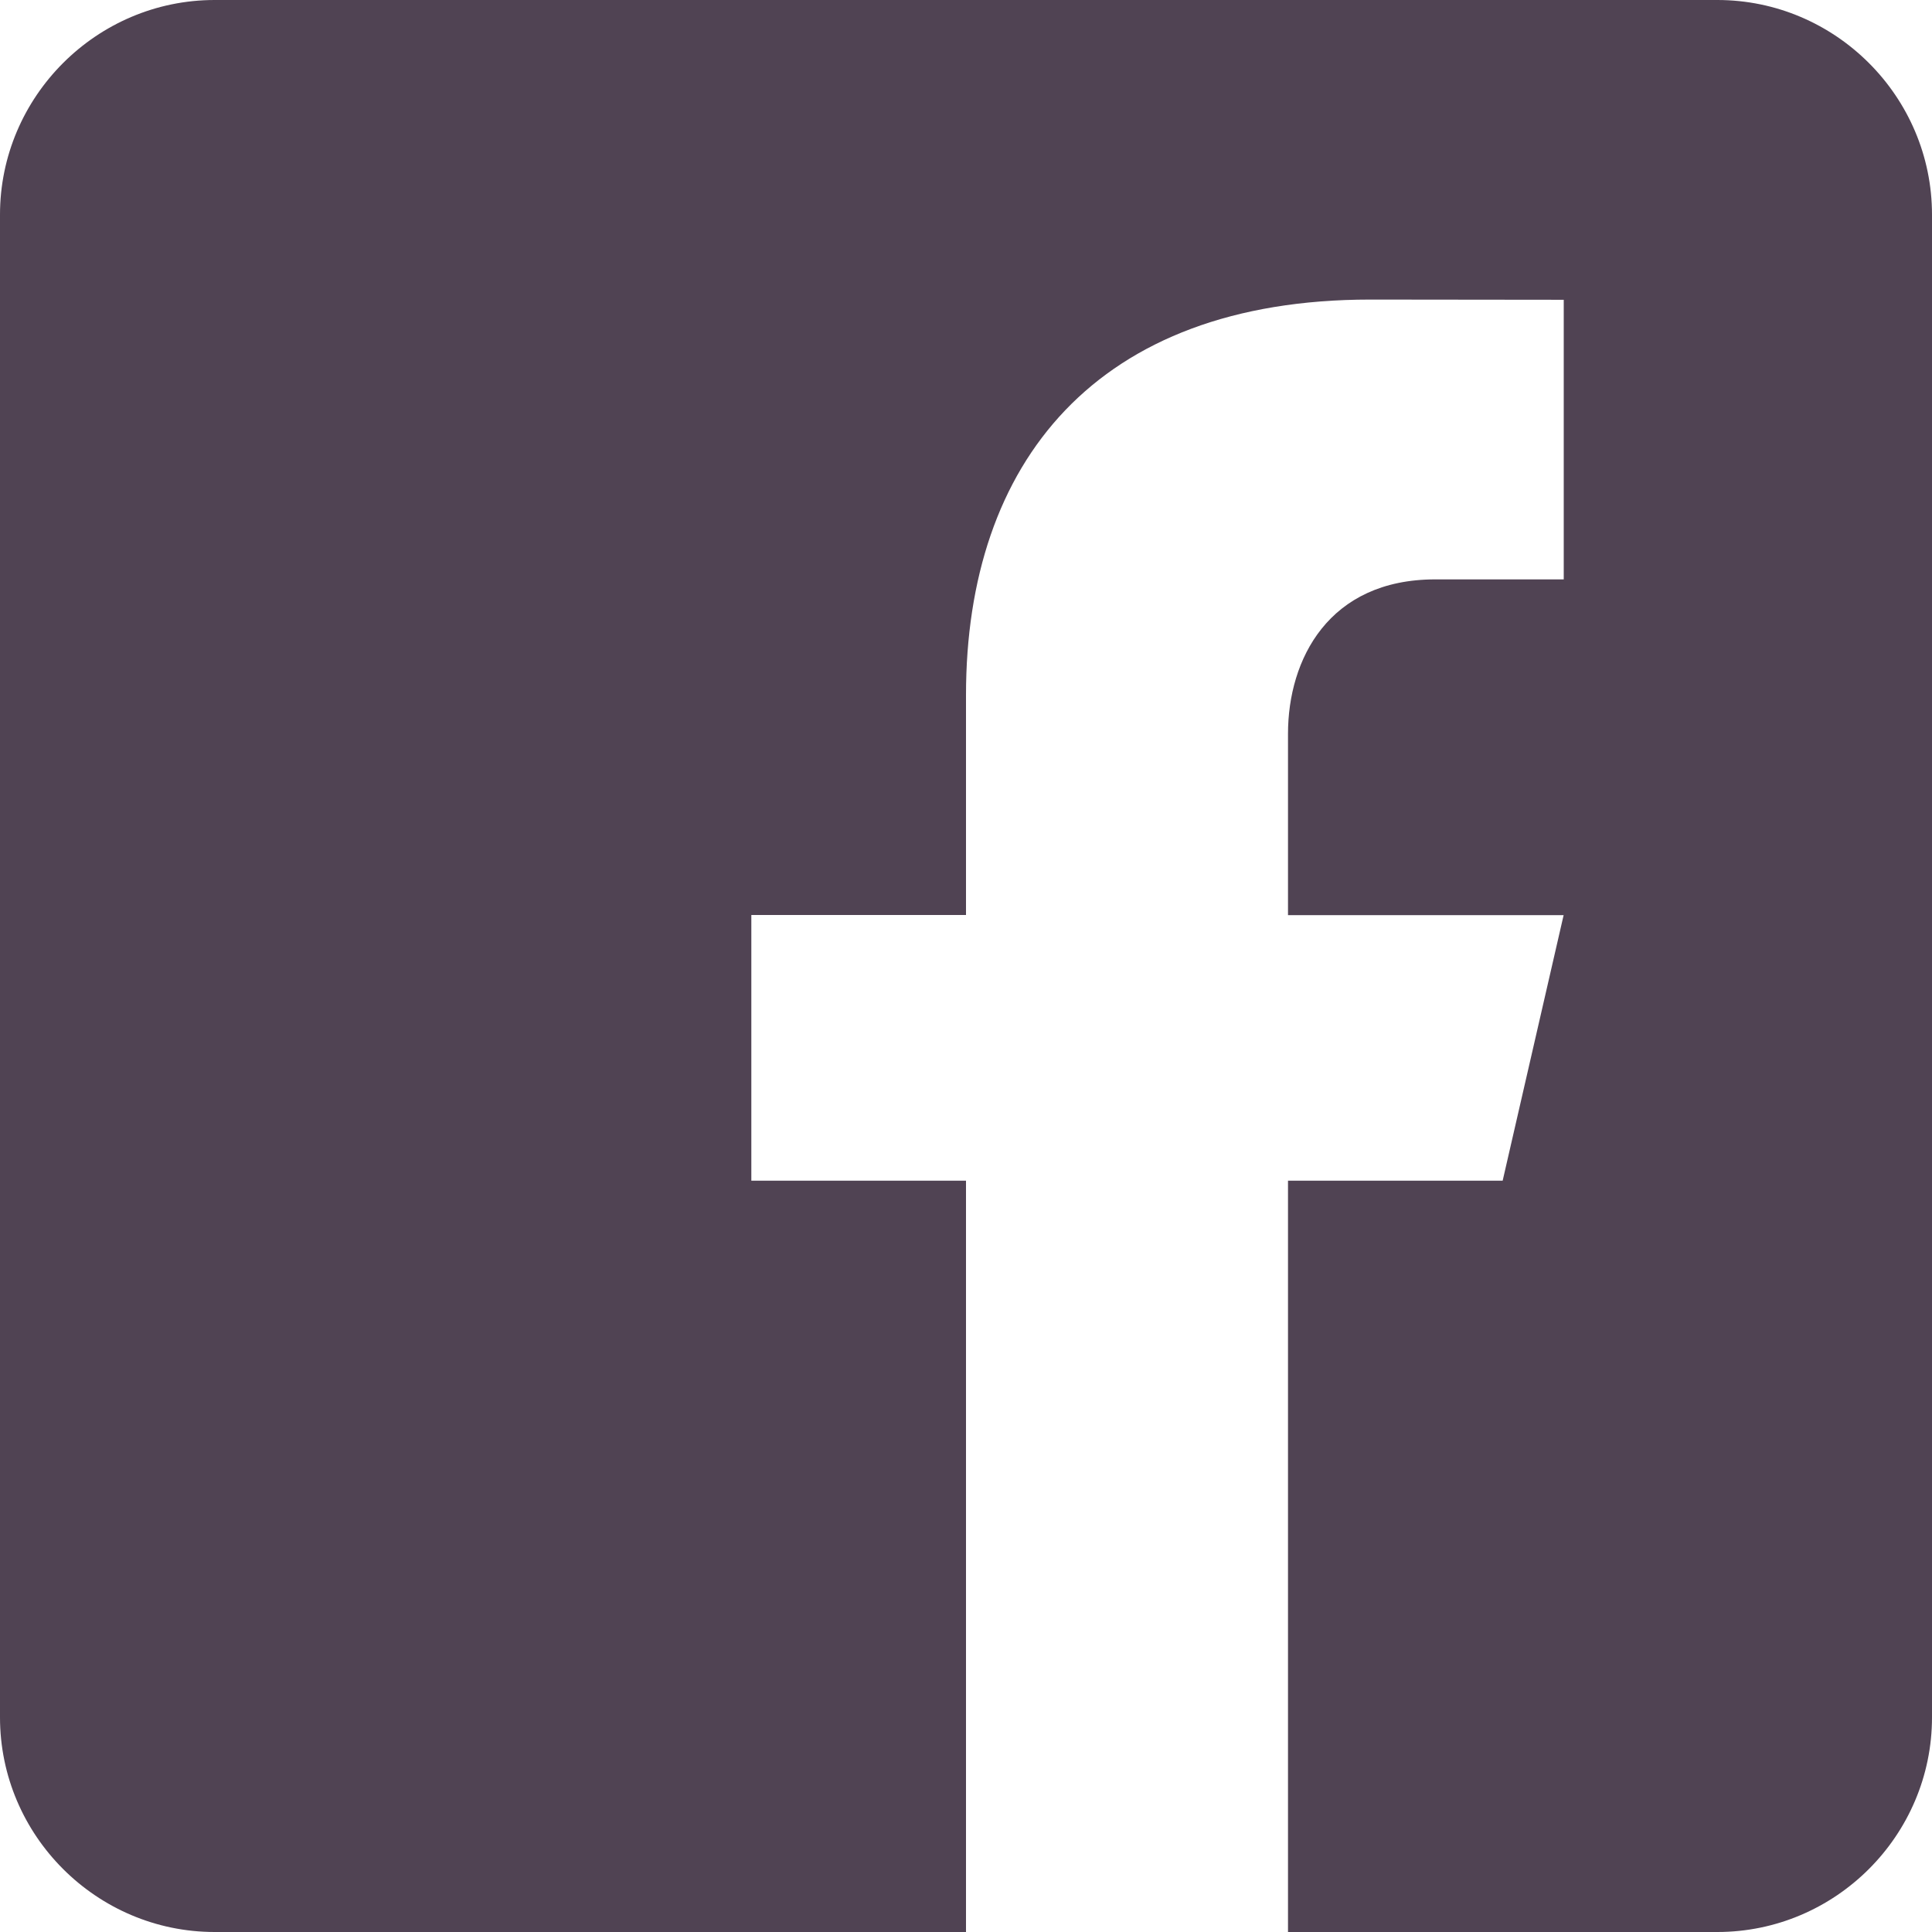
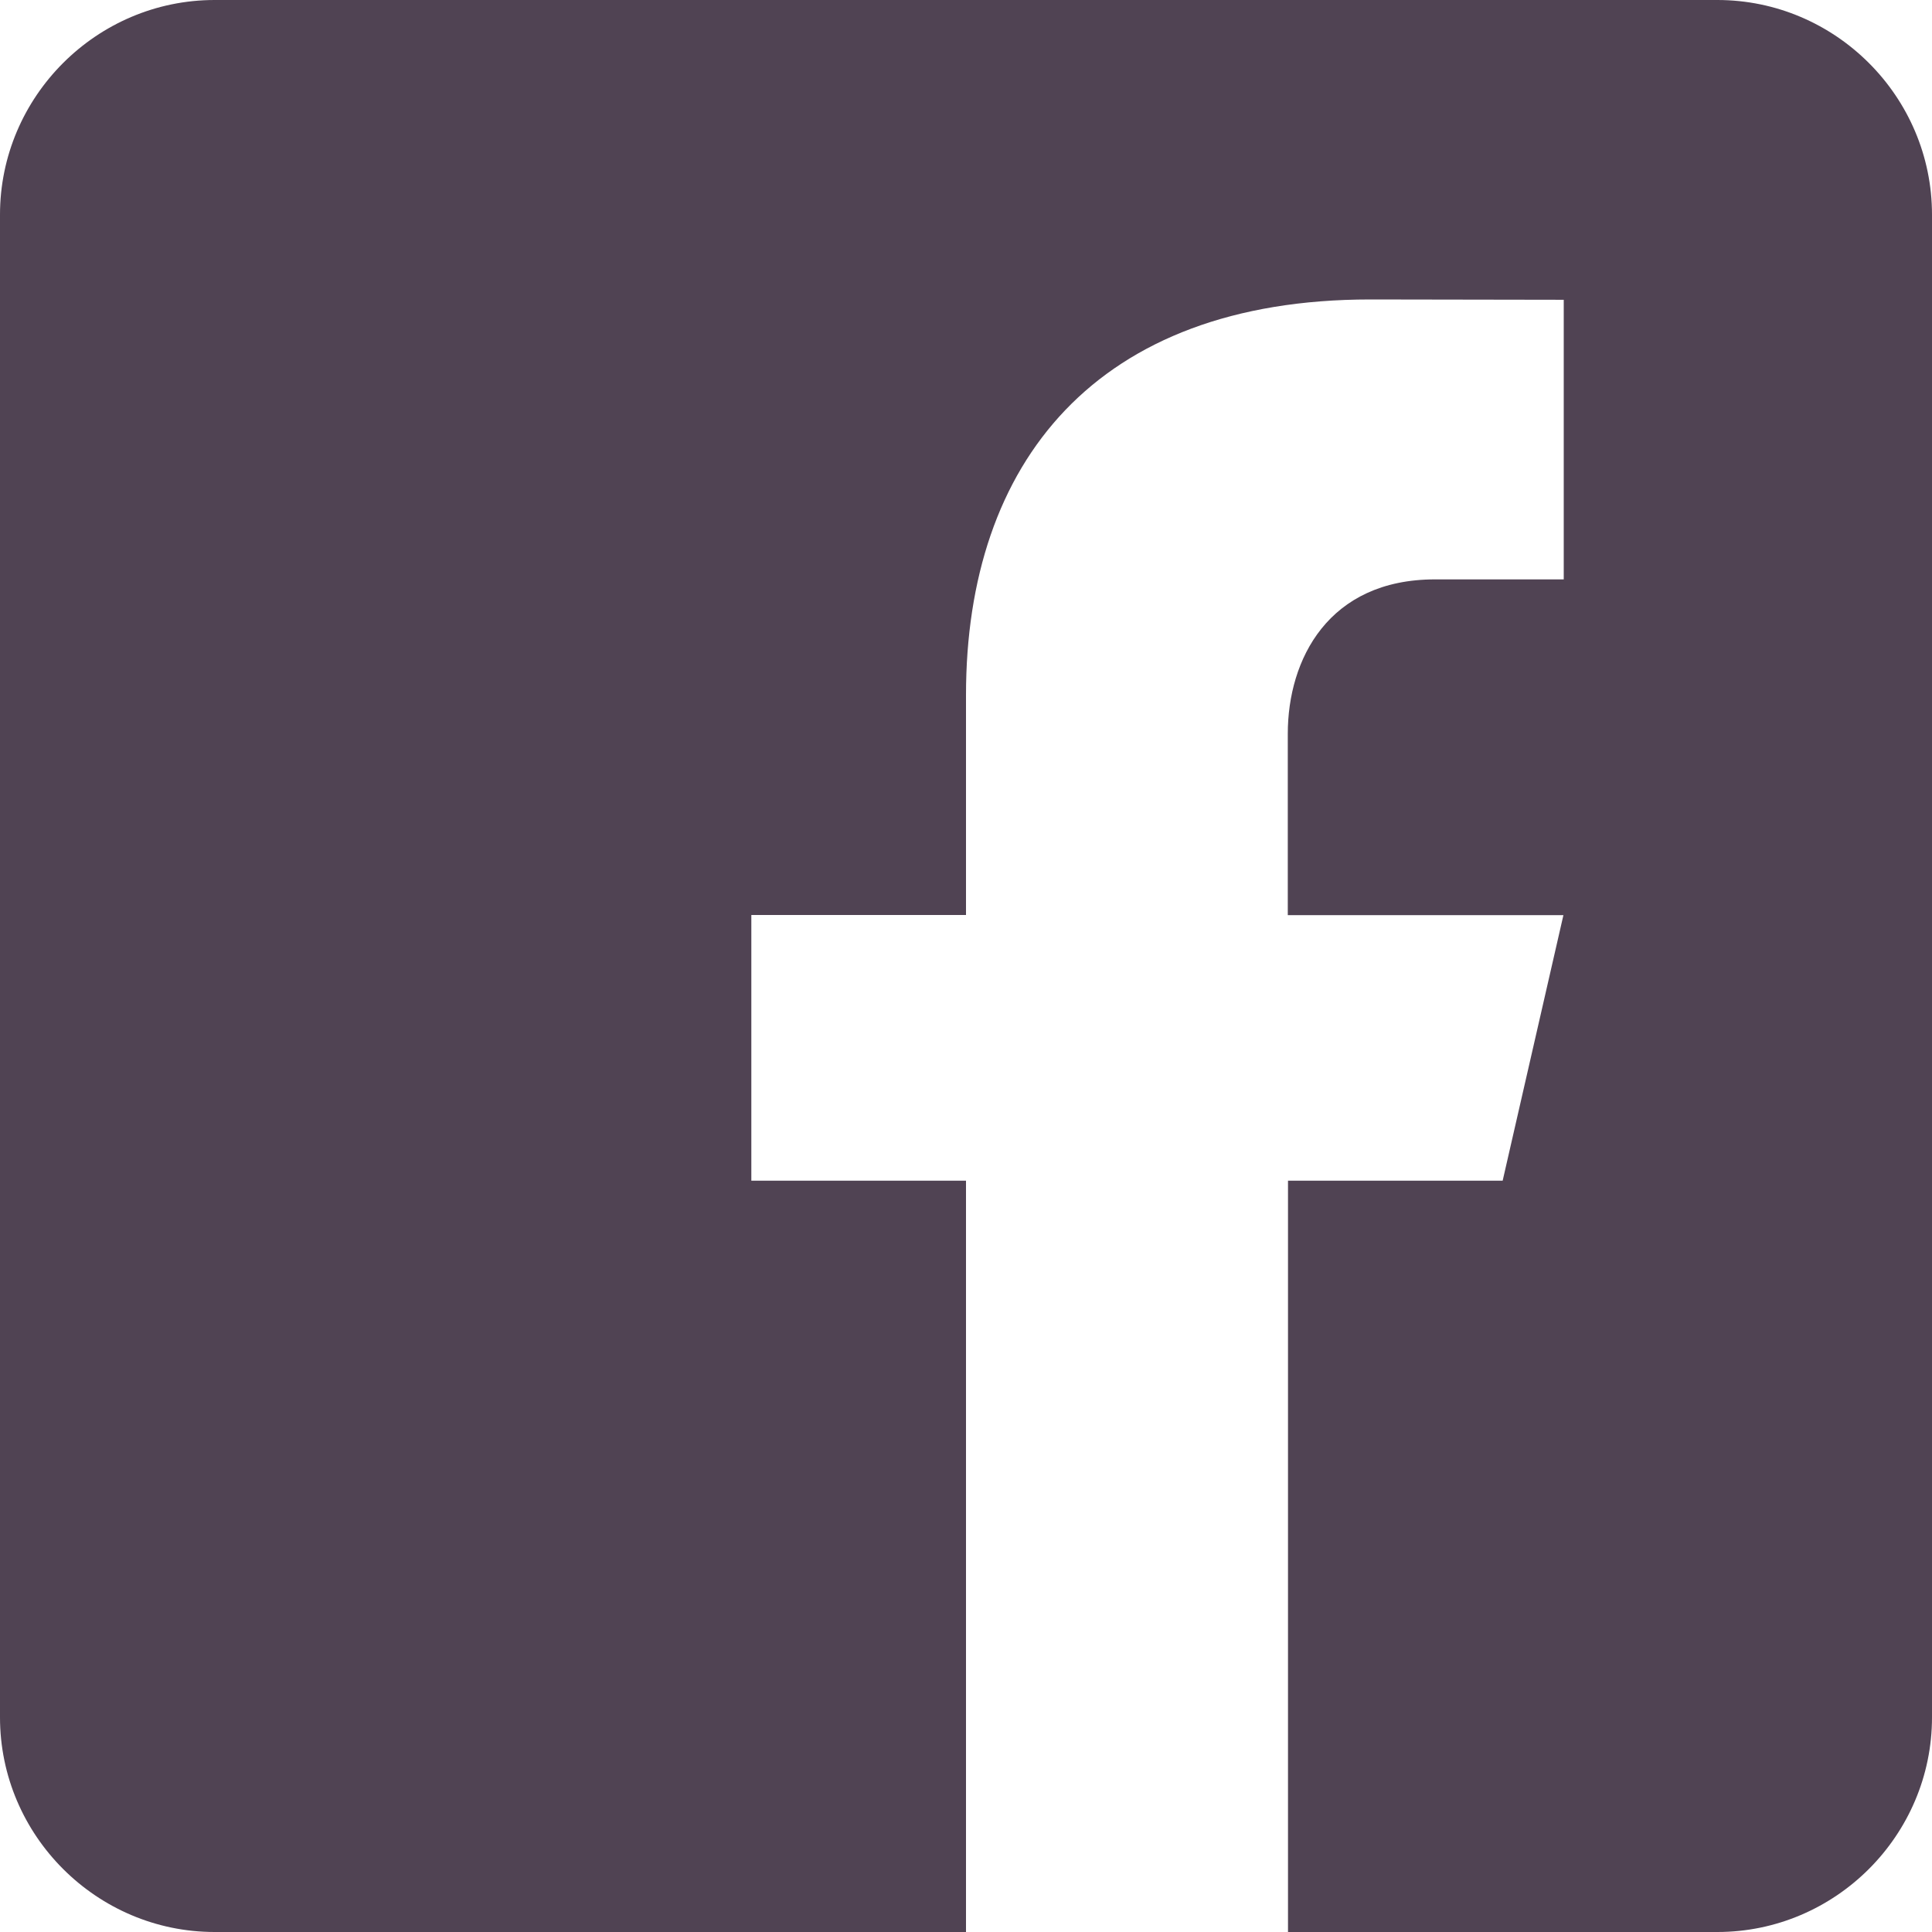
- <svg xmlns="http://www.w3.org/2000/svg" width="18px" height="18px" viewBox="0 0 18 18" version="1.1">
-   <defs />
-   <g id="Production" stroke="none" stroke-width="1" fill="none" fill-rule="evenodd">
-     <g id="Jobs-description-Copy" transform="translate(-791, -1628)" fill="#504353">
-       <g id="Line-Copy-2-+-Group-+-TAGGED-WITH-+-Sales,-Marketing-+-Shape" transform="translate(32, 1601)">
-         <g id="Group" transform="translate(571, 26)">
-           <path d="M204,1 L190,1 C188.9,1 188,1.9 188,3 L188,17 C188,18.101 188.9,19 190,19 L197,19 L197,12 L195,12 L195,9.525 L197,9.525 L197,7.475 C197,5.311 198.212,3.791 200.766,3.791 L202.569,3.793 L202.569,6.398 L201.372,6.398 C200.378,6.398 200,7.144 200,7.836 L200,9.526 L202.568,9.526 L202,12 L200,12 L200,19 L204,19 C205.1,19 206,18.101 206,17 L206,3 C206,1.9 205.1,1 204,1 L204,1 Z" id="Shape" />
-         </g>
-       </g>
-     </g>
-   </g>
+ <svg xmlns="http://www.w3.org/2000/svg" width="18" height="18" viewBox="0 0 18 18">
+   <path d="M16 0H2C.9 0 0 .9 0 2v14c0 1.1.9 2 2 2h7v-7H7V8.525h2v-2.05C9 4.31 10.212 2.79 12.766 2.79l1.803.003v2.605H13.37c-.994 0-1.372.746-1.372 1.438v1.69h2.568L14 11h-2v7h4c1.1 0 2-.9 2-2V2c0-1.1-.9-2-2-2z" fill="#504353" fill-rule="evenodd" />
</svg>
